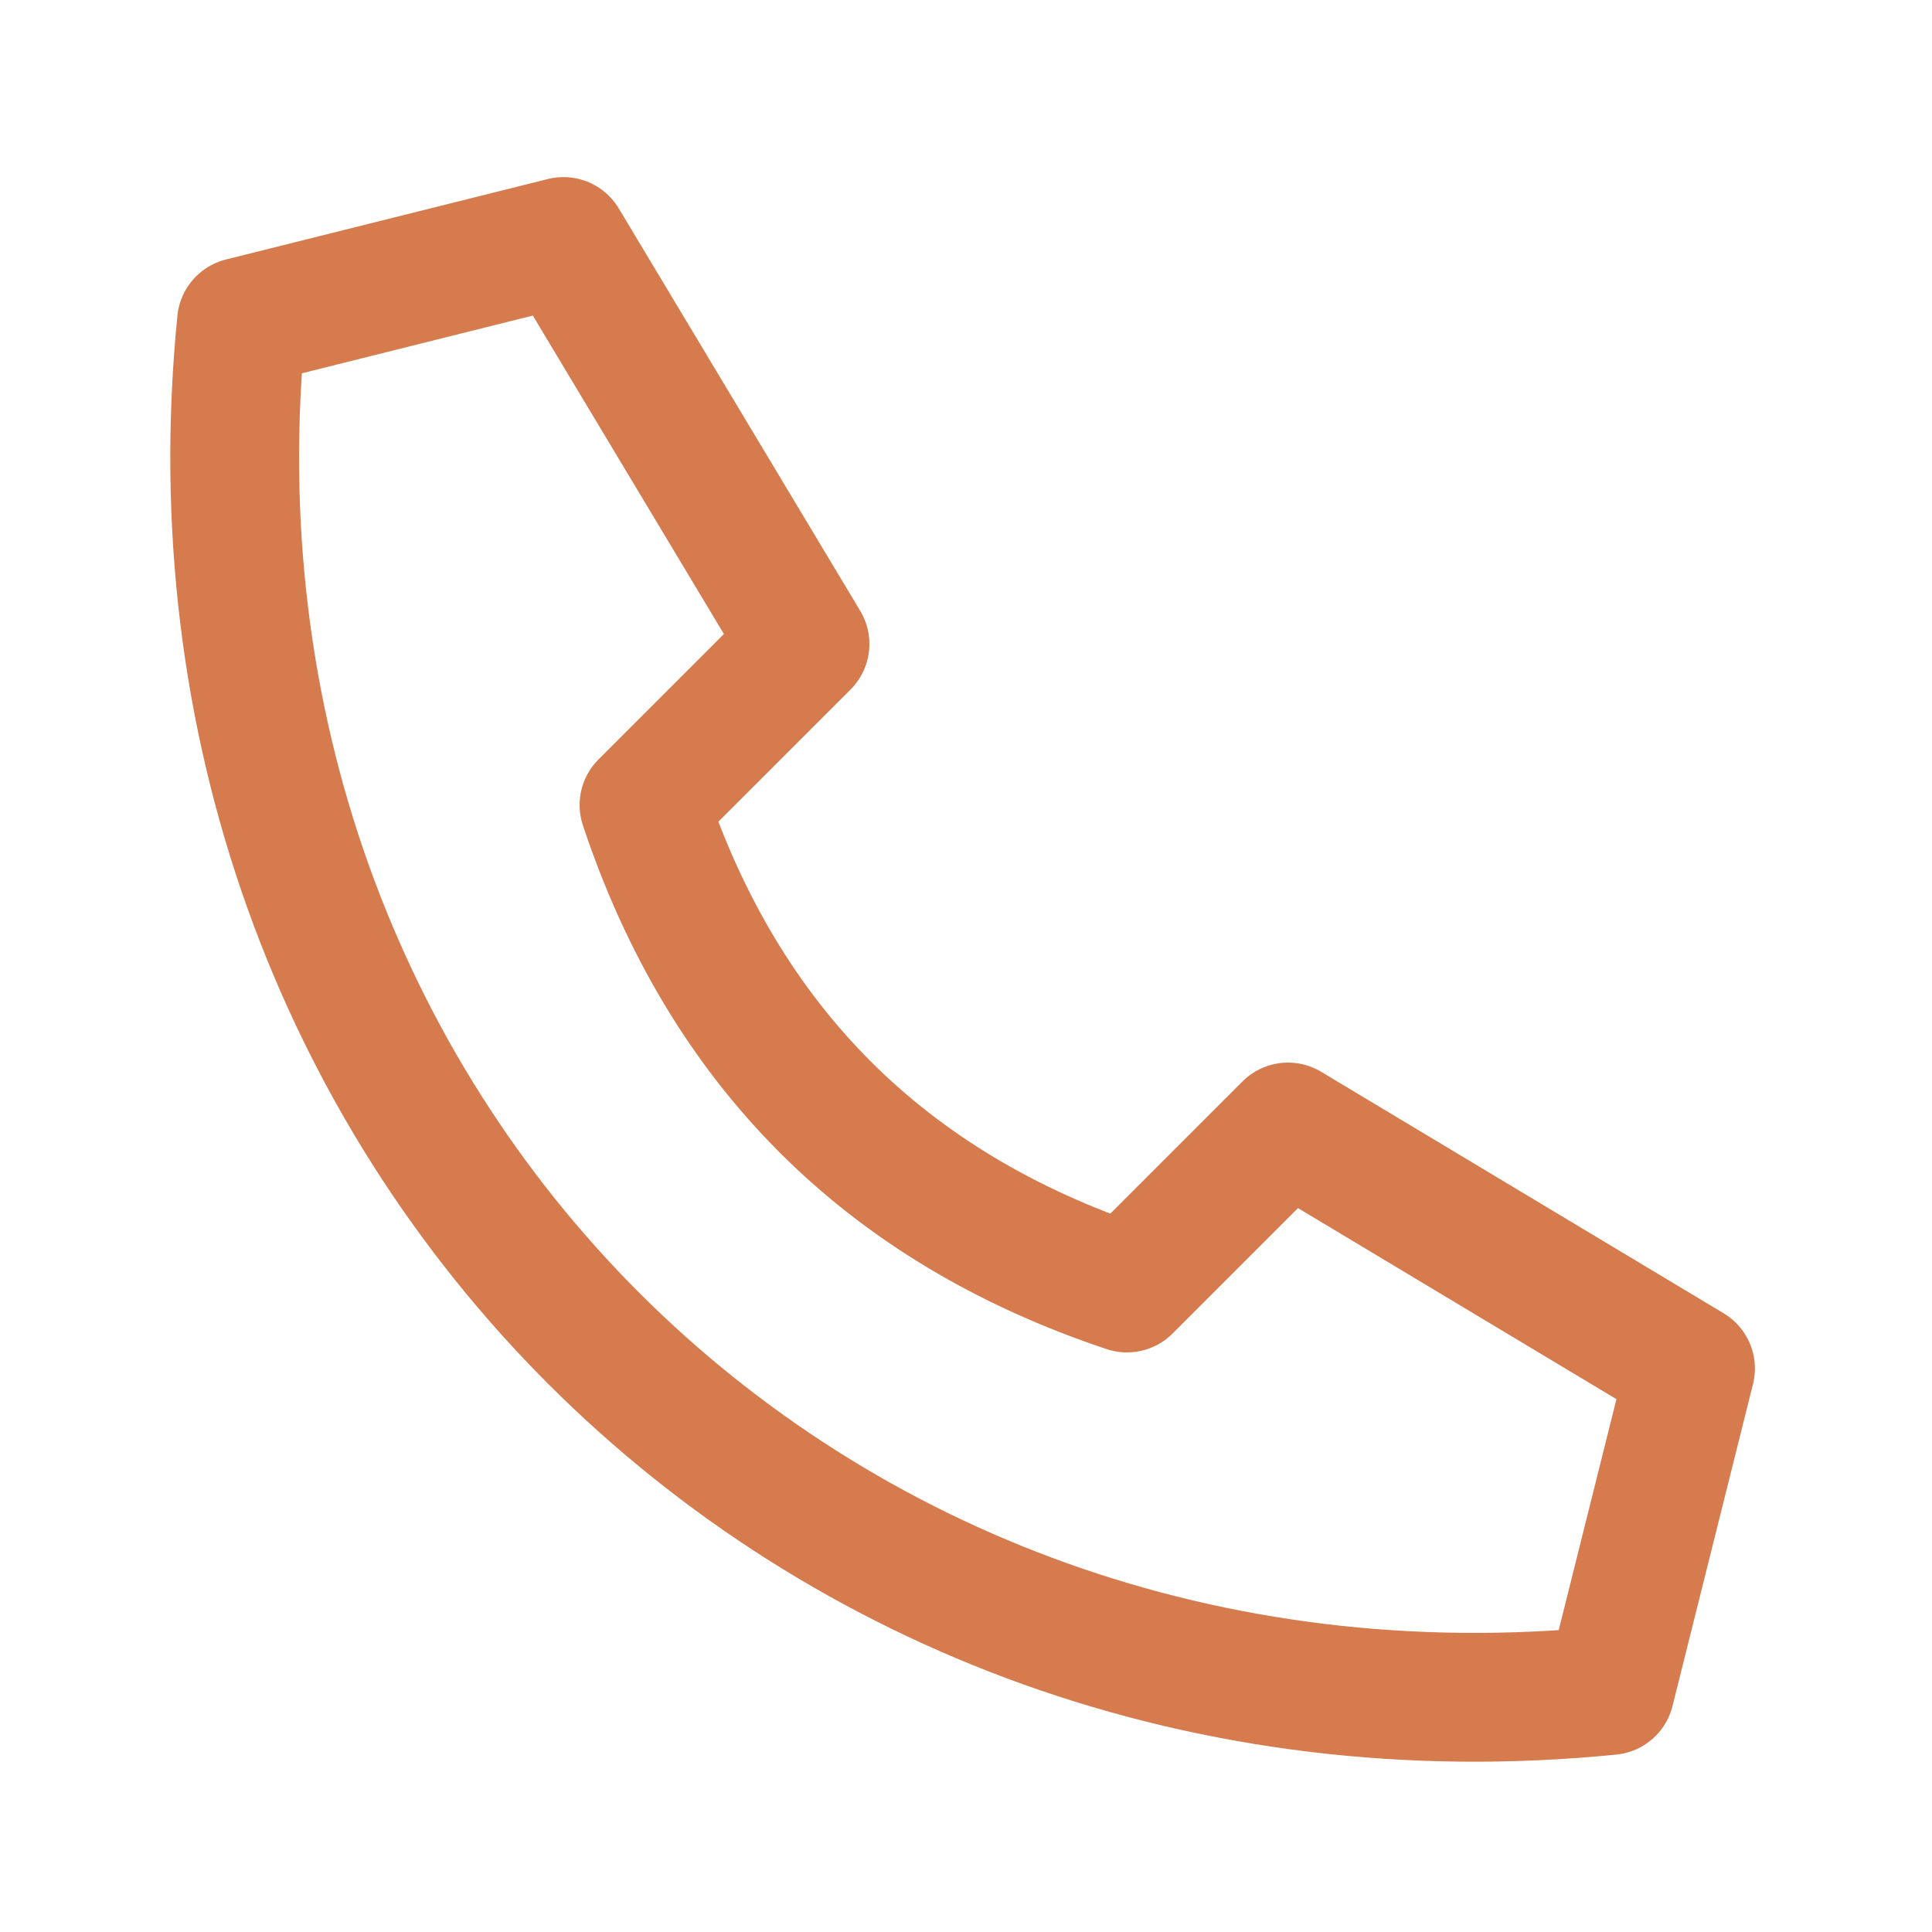
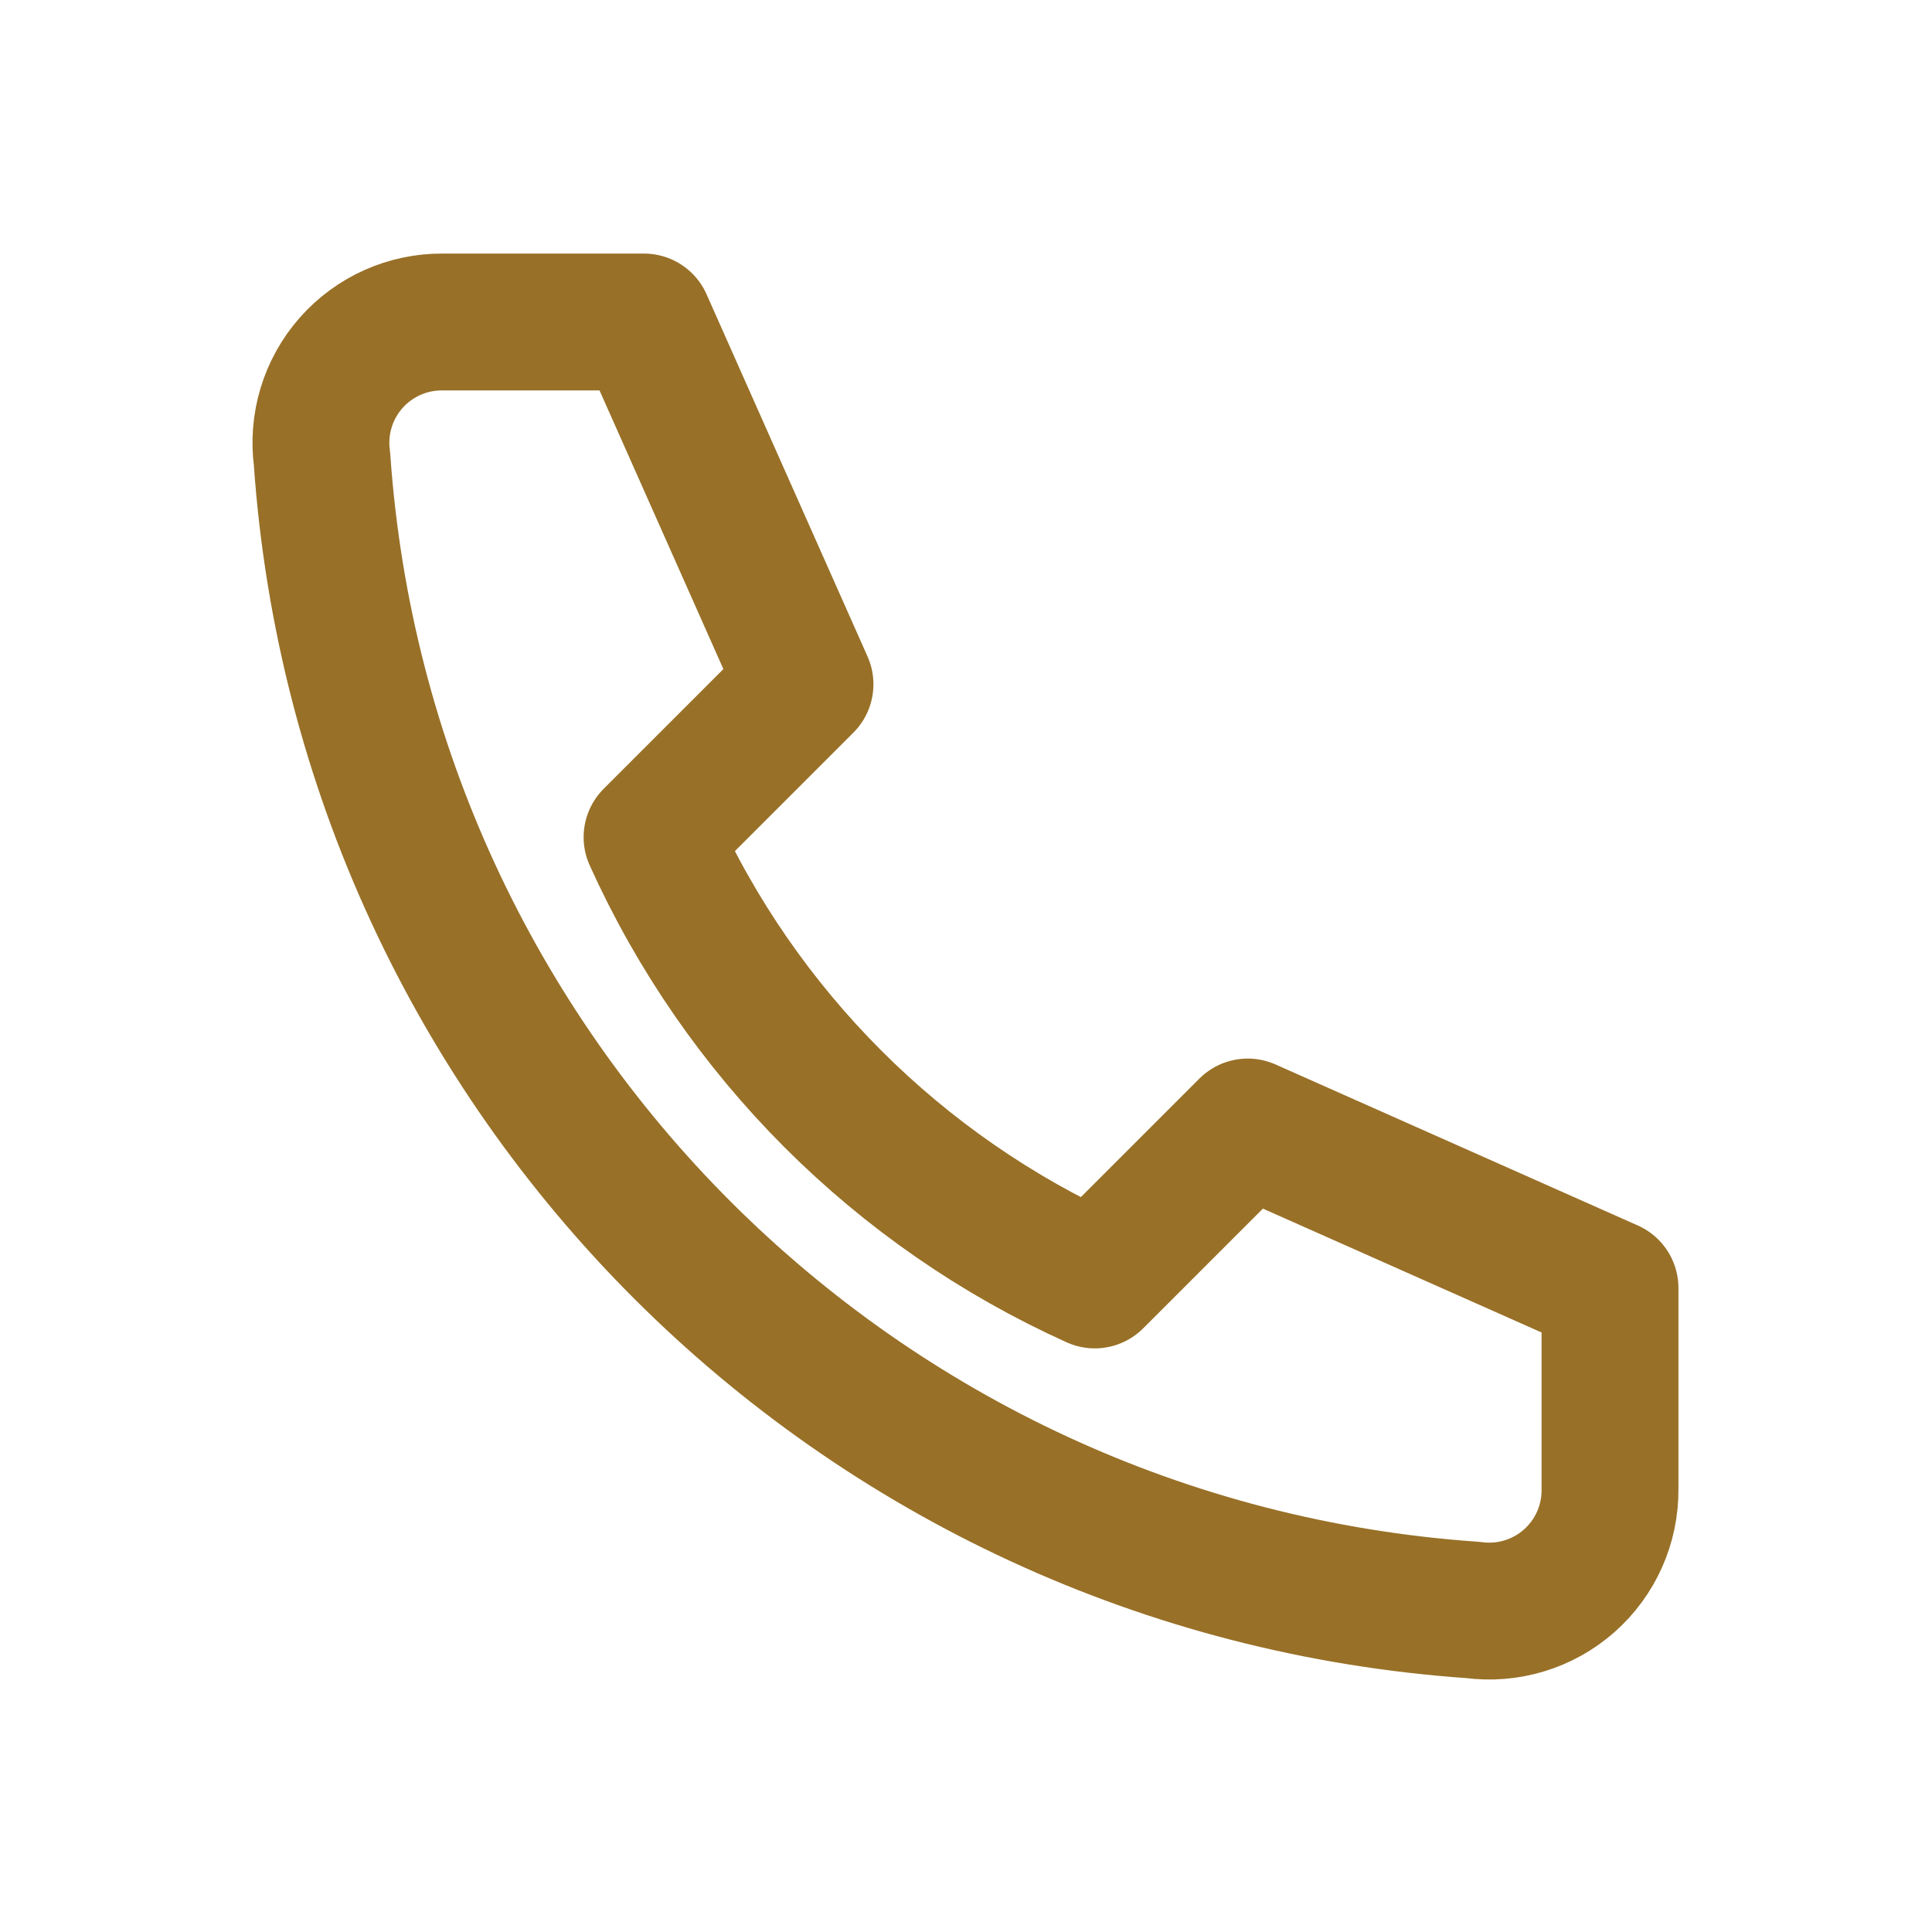
- <svg xmlns="http://www.w3.org/2000/svg" viewBox="0 0 24 24" fill="none" stroke="#d67b4e" stroke-width="1.6" stroke-linecap="round" stroke-linejoin="round">
-   <path d="m7 3 3 5-2 2c1 3 3 5 6 6l2-2 5 3-1 4C10 22 2 14 3 4Z" />
+ <svg xmlns="http://www.w3.org/2000/svg" viewBox="0 0 24 24" fill="none" stroke="#987027" stroke-width="1.7" stroke-linecap="round" stroke-linejoin="round">
+   <path d="M8 4H5.5A1.5 1.5 0 0 0 4 5.7 15.4 15.4 0 0 0 18.3 20a1.5 1.5 0 0 0 1.7-1.5V16l-4.5-2-1.9 1.9a11 11 0 0 1-5.5-5.5L10 8.5z" />
</svg>
